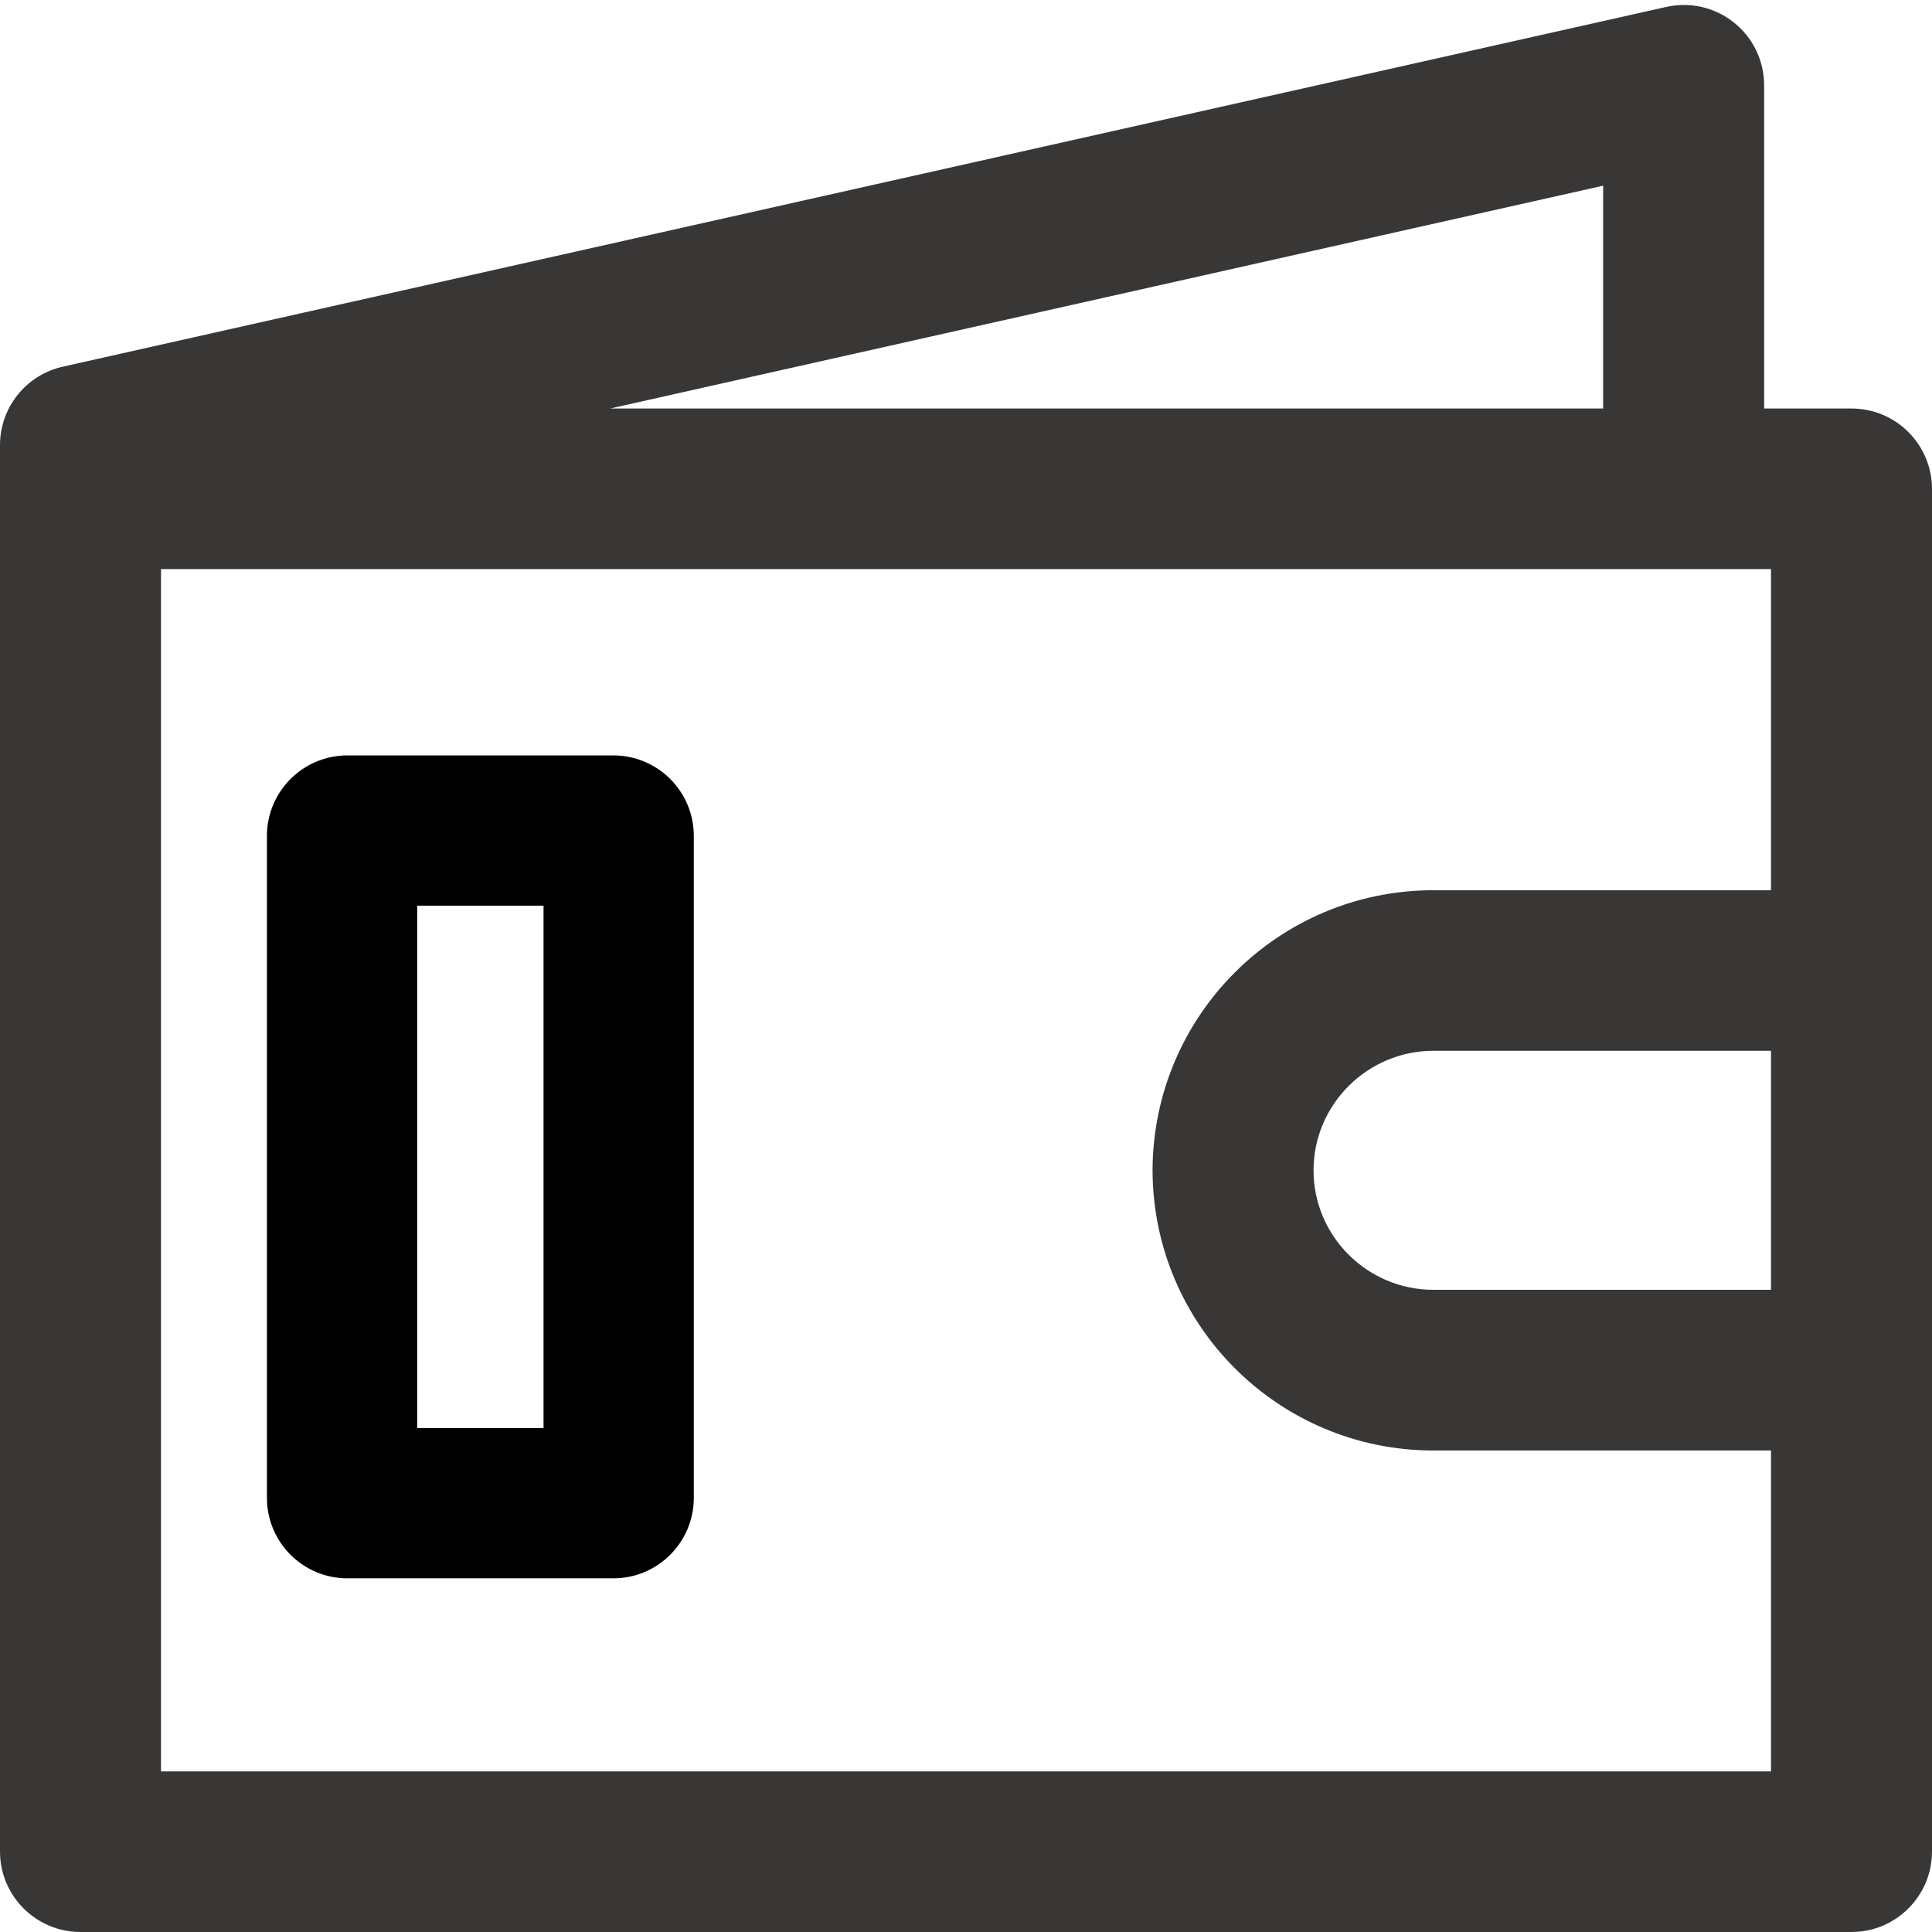
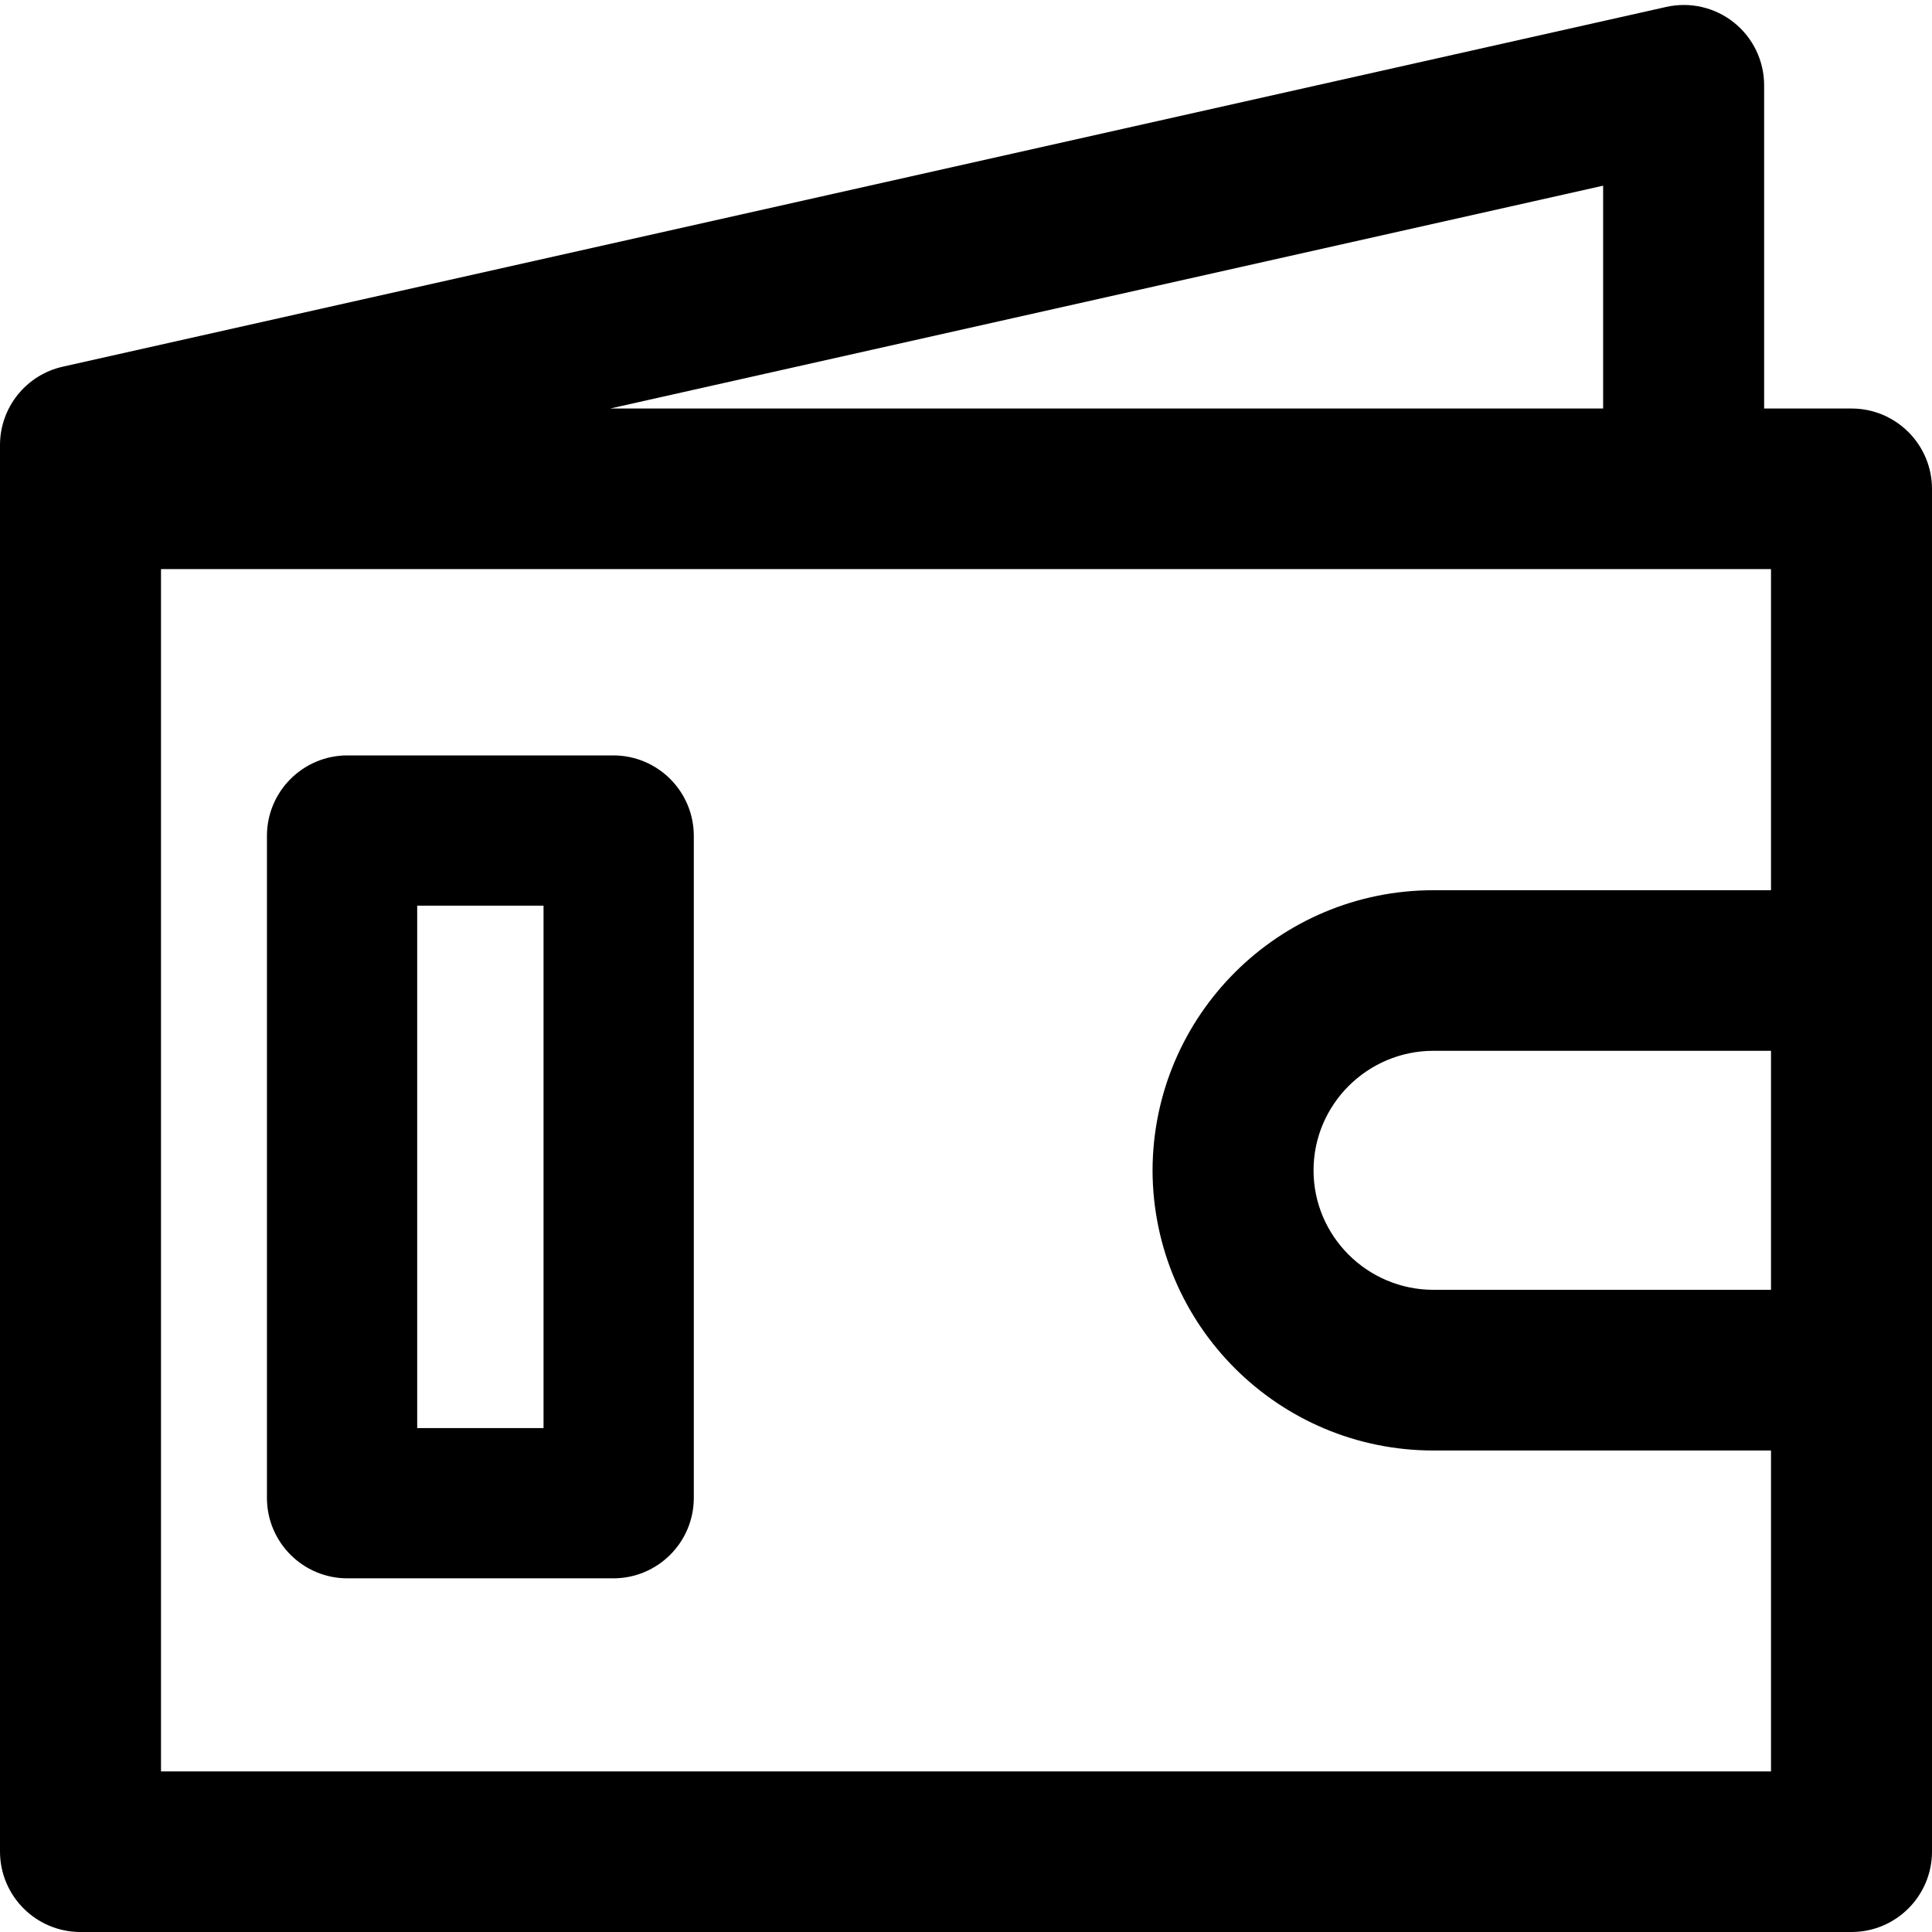
- <svg xmlns="http://www.w3.org/2000/svg" width="18" height="18" viewBox="0 0 18 18">
-   <g fill="#393636" fill-rule="evenodd">
+ <svg xmlns="http://www.w3.org/2000/svg" viewBox="0 0 18 18">
+   <g fill="currentColor" fill-rule="evenodd">
    <path d="M14.936 1.73v2.076H5.685l9.251-2.076zM16.5 8.294h-3.144a2.617 2.617 0 0 0-2.618 2.61 2.617 2.617 0 0 0 2.618 2.61H16.5v2.99h-15V5.302h15v2.992zm0 3.723h-3.144c-.617 0-1.118-.5-1.118-1.113 0-.614.502-1.114 1.118-1.114H16.5v2.227zM.75 18h16.5a.75.75 0 0 0 .75-.748V4.554a.75.75 0 0 0-.75-.748h-.814V.795a.748.748 0 0 0-.914-.73L.586 3.416a.749.749 0 0 0-.586.73v13.106A.75.75 0 0 0 .75 18z" />
-     <path d="M5.064 8.438H3.887v4.867h1.177V8.438zm.65-1.4a.75.75 0 0 1 .75.748v6.171a.75.75 0 0 1-.75.748H3.237a.75.75 0 0 1-.75-.748v-6.17a.75.75 0 0 1 .75-.749h2.477z" fill="currentColor" fill-rule="nonzero" />
+     <path d="M5.064 8.438H3.887v4.867h1.177V8.438zm.65-1.4a.75.75 0 0 1 .75.748v6.171a.75.75 0 0 1-.75.748H3.237a.75.75 0 0 1-.75-.748v-6.17a.75.75 0 0 1 .75-.749h2.477z" fill-rule="nonzero" />
  </g>
</svg>
